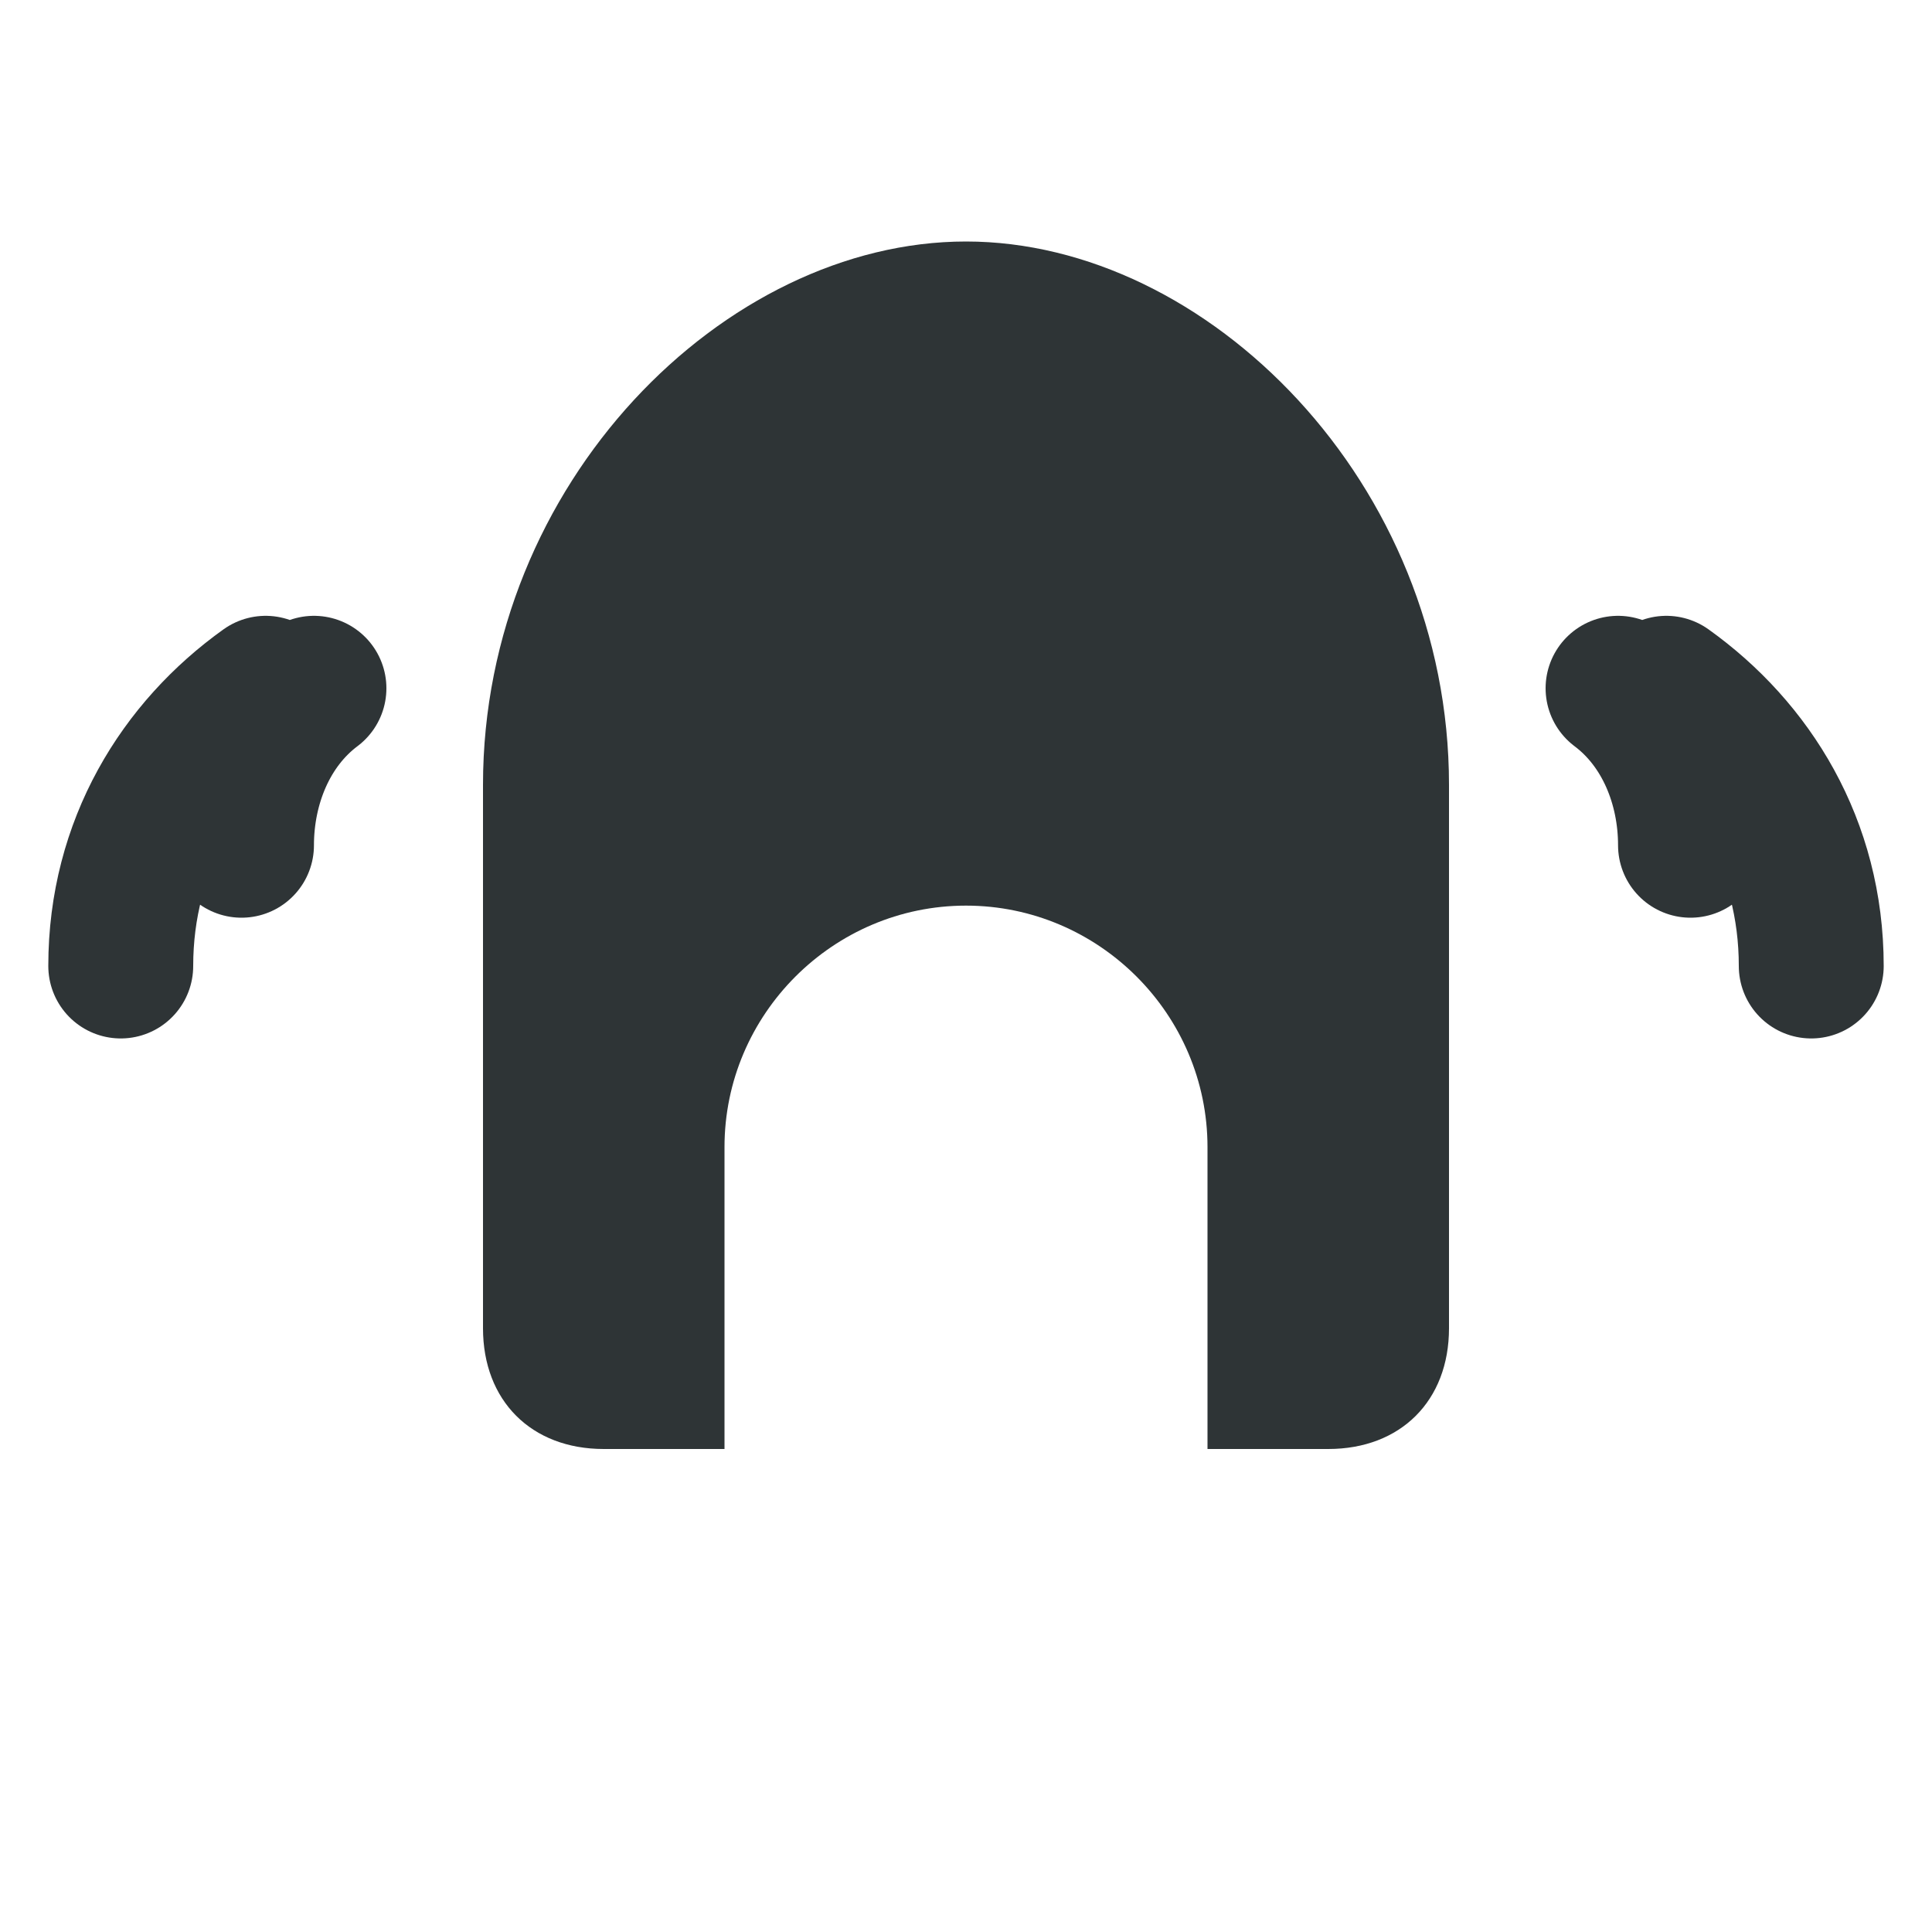
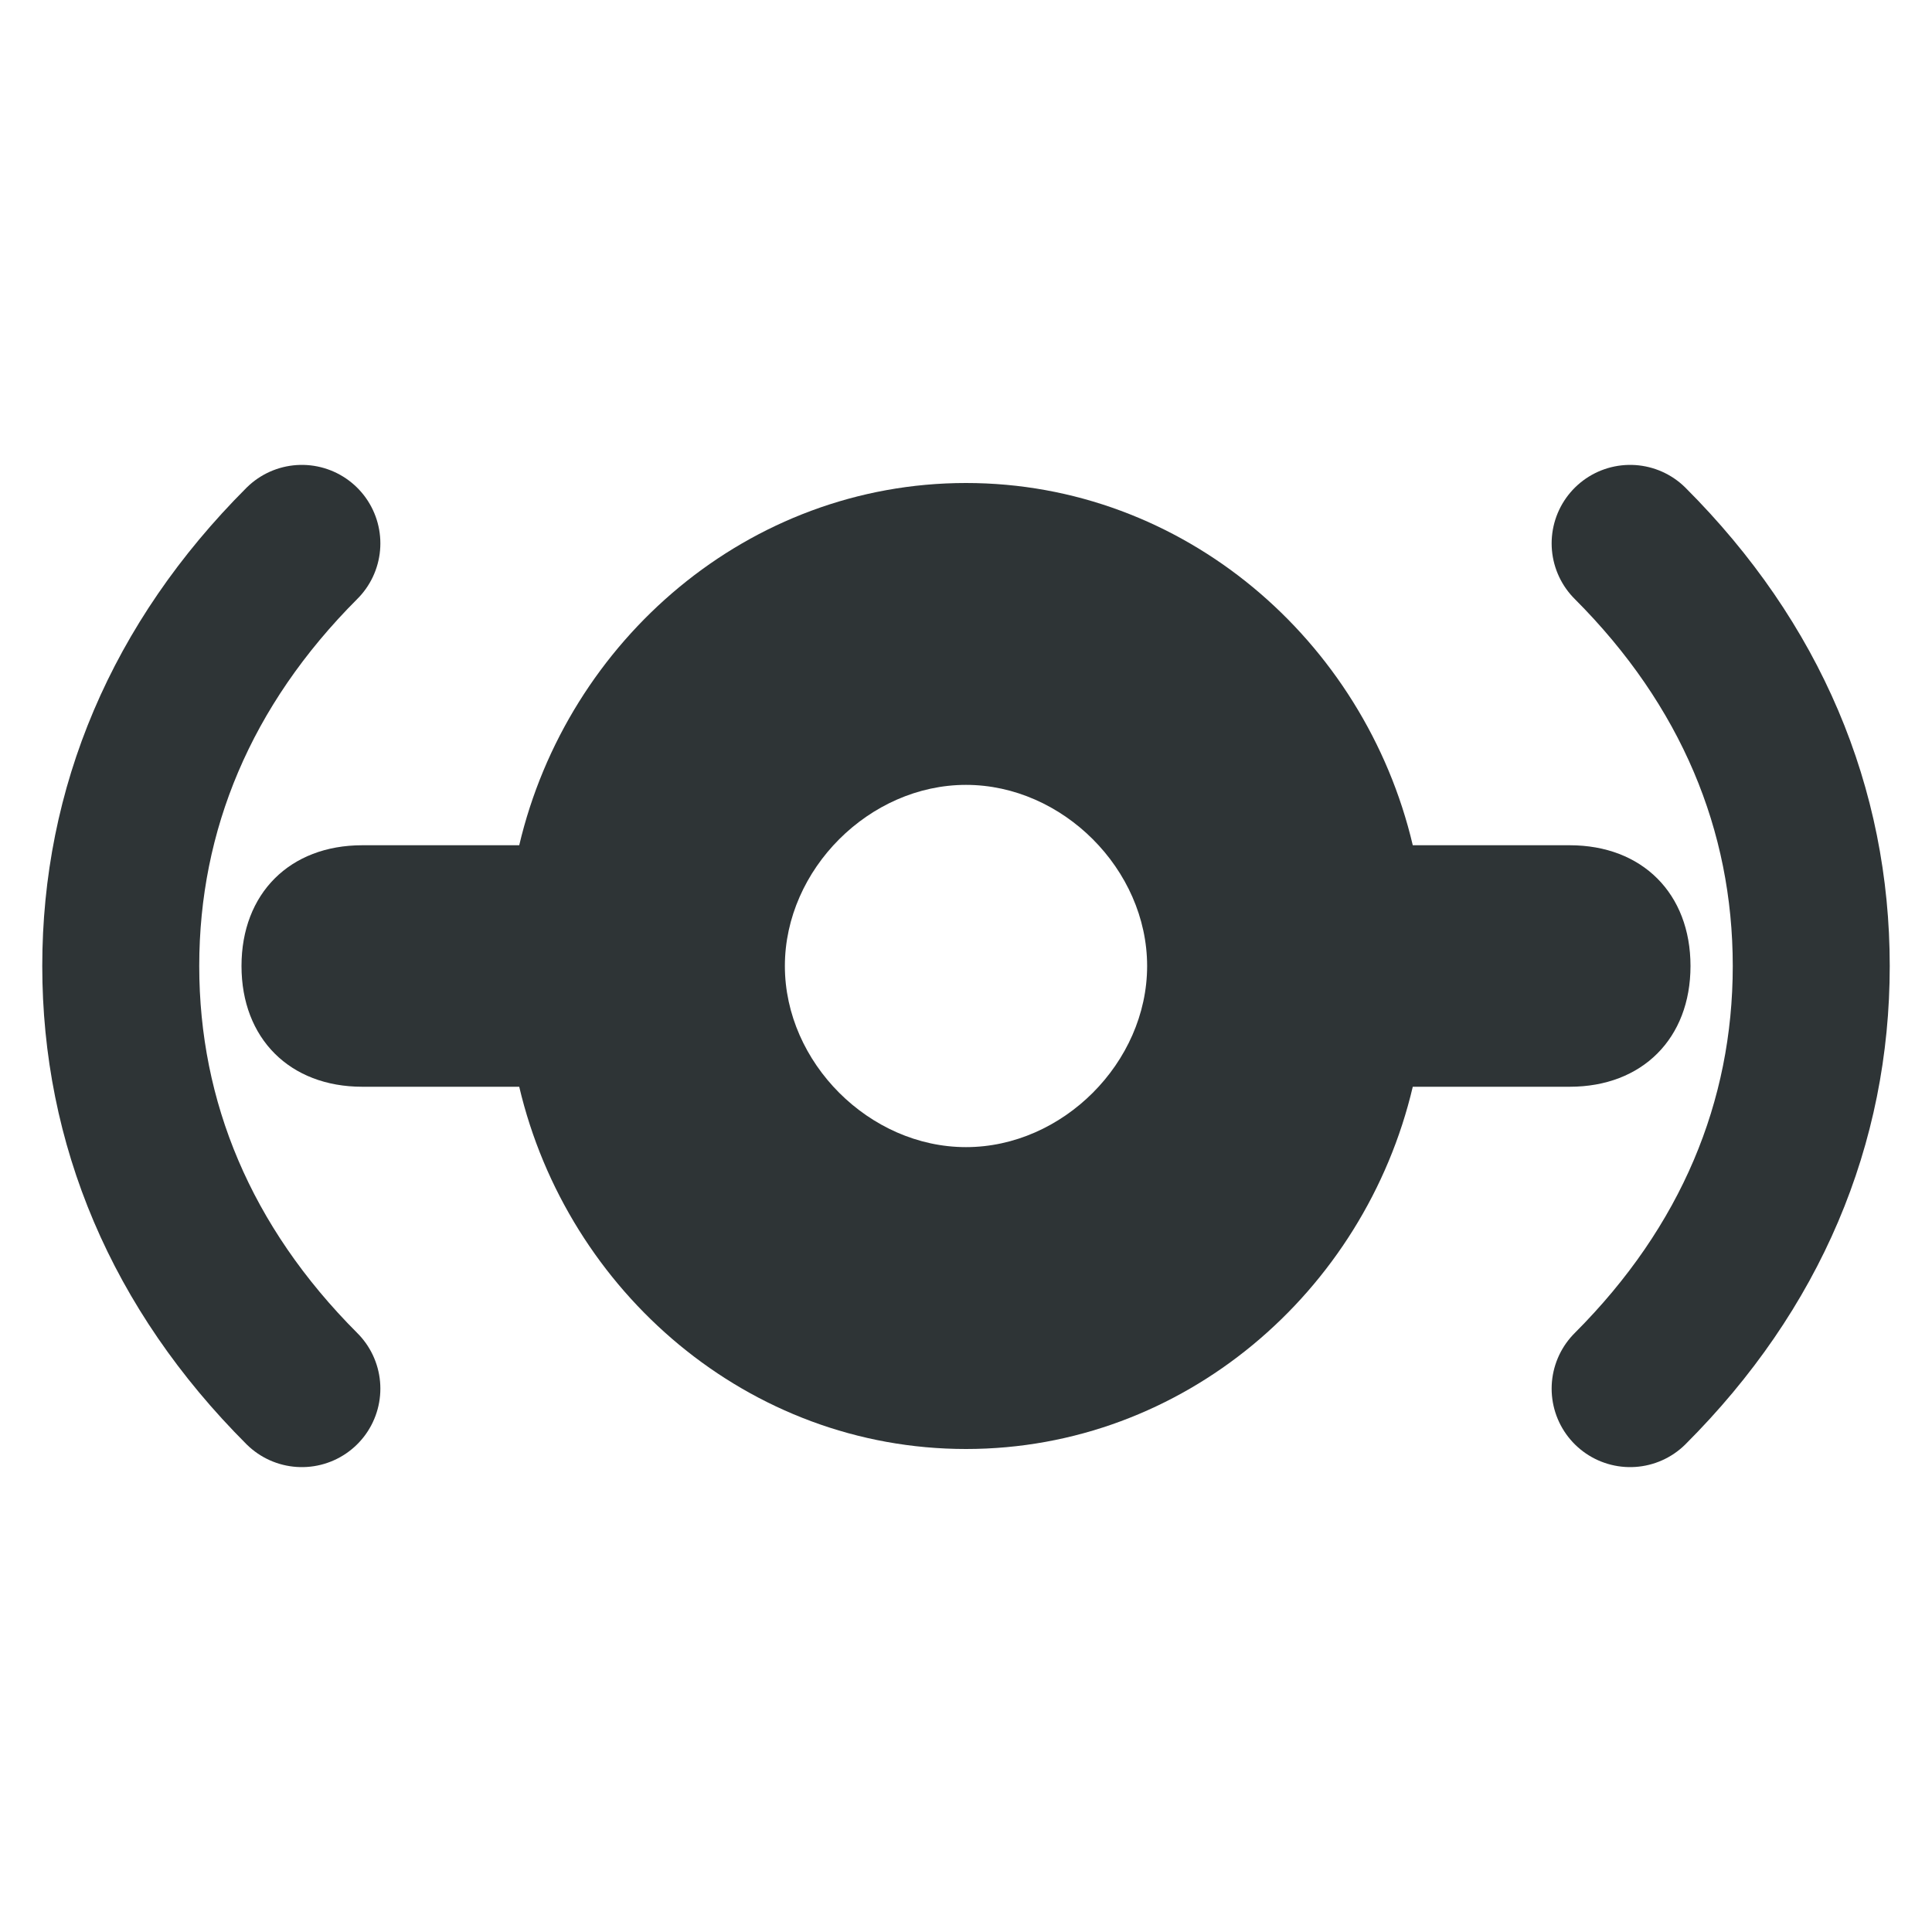
<svg xmlns="http://www.w3.org/2000/svg" width="16" height="16" viewBox="0 0 16 16">
-   <path d="M4 6.5C4 4 6 2 8 2s4 2 4 4.5V11c0 .6-.4 1-1 1h-1v-2.5c0-1.1-.9-2-2-2s-2 .9-2 2V12H5c-.6 0-1-.4-1-1V6.5z" fill="#2e3436" />
-   <path d="M2 7c0-.5.2-1 .6-1.3M14 7c0-.5-.2-1-.6-1.3M1 8c0-1 .5-1.8 1.2-2.3M15 8c0-1-.5-1.8-1.2-2.3" stroke="#2e3436" stroke-width="1.2" stroke-linecap="round" fill="none" />
+   <path d="M8 4c-1.8 0-3.3 1.3-3.7 3H3c-.6 0-1 .4-1 1s.4 1 1 1h1.3c.4 1.7 1.9 3 3.7 3s3.3-1.3 3.7-3H13c.6 0 1-.4 1-1s-.4-1-1-1h-1.3C11.3 5.3 9.8 4 8 4zm0 2.5c.8 0 1.5.7 1.5 1.5S8.8 9.5 8 9.5 6.5 8.8 6.5 8 7.2 6.5 8 6.5z" fill="#2e3436" />
+   <path d="M2.5 4.5C1.5 5.5 1 6.7 1 8s.5 2.5 1.5 3.5M13.5 4.5C14.5 5.5 15 6.7 15 8s-.5 2.5-1.5 3.5" stroke="#2e3436" stroke-width="1.3" stroke-linecap="round" fill="none" />
</svg>
